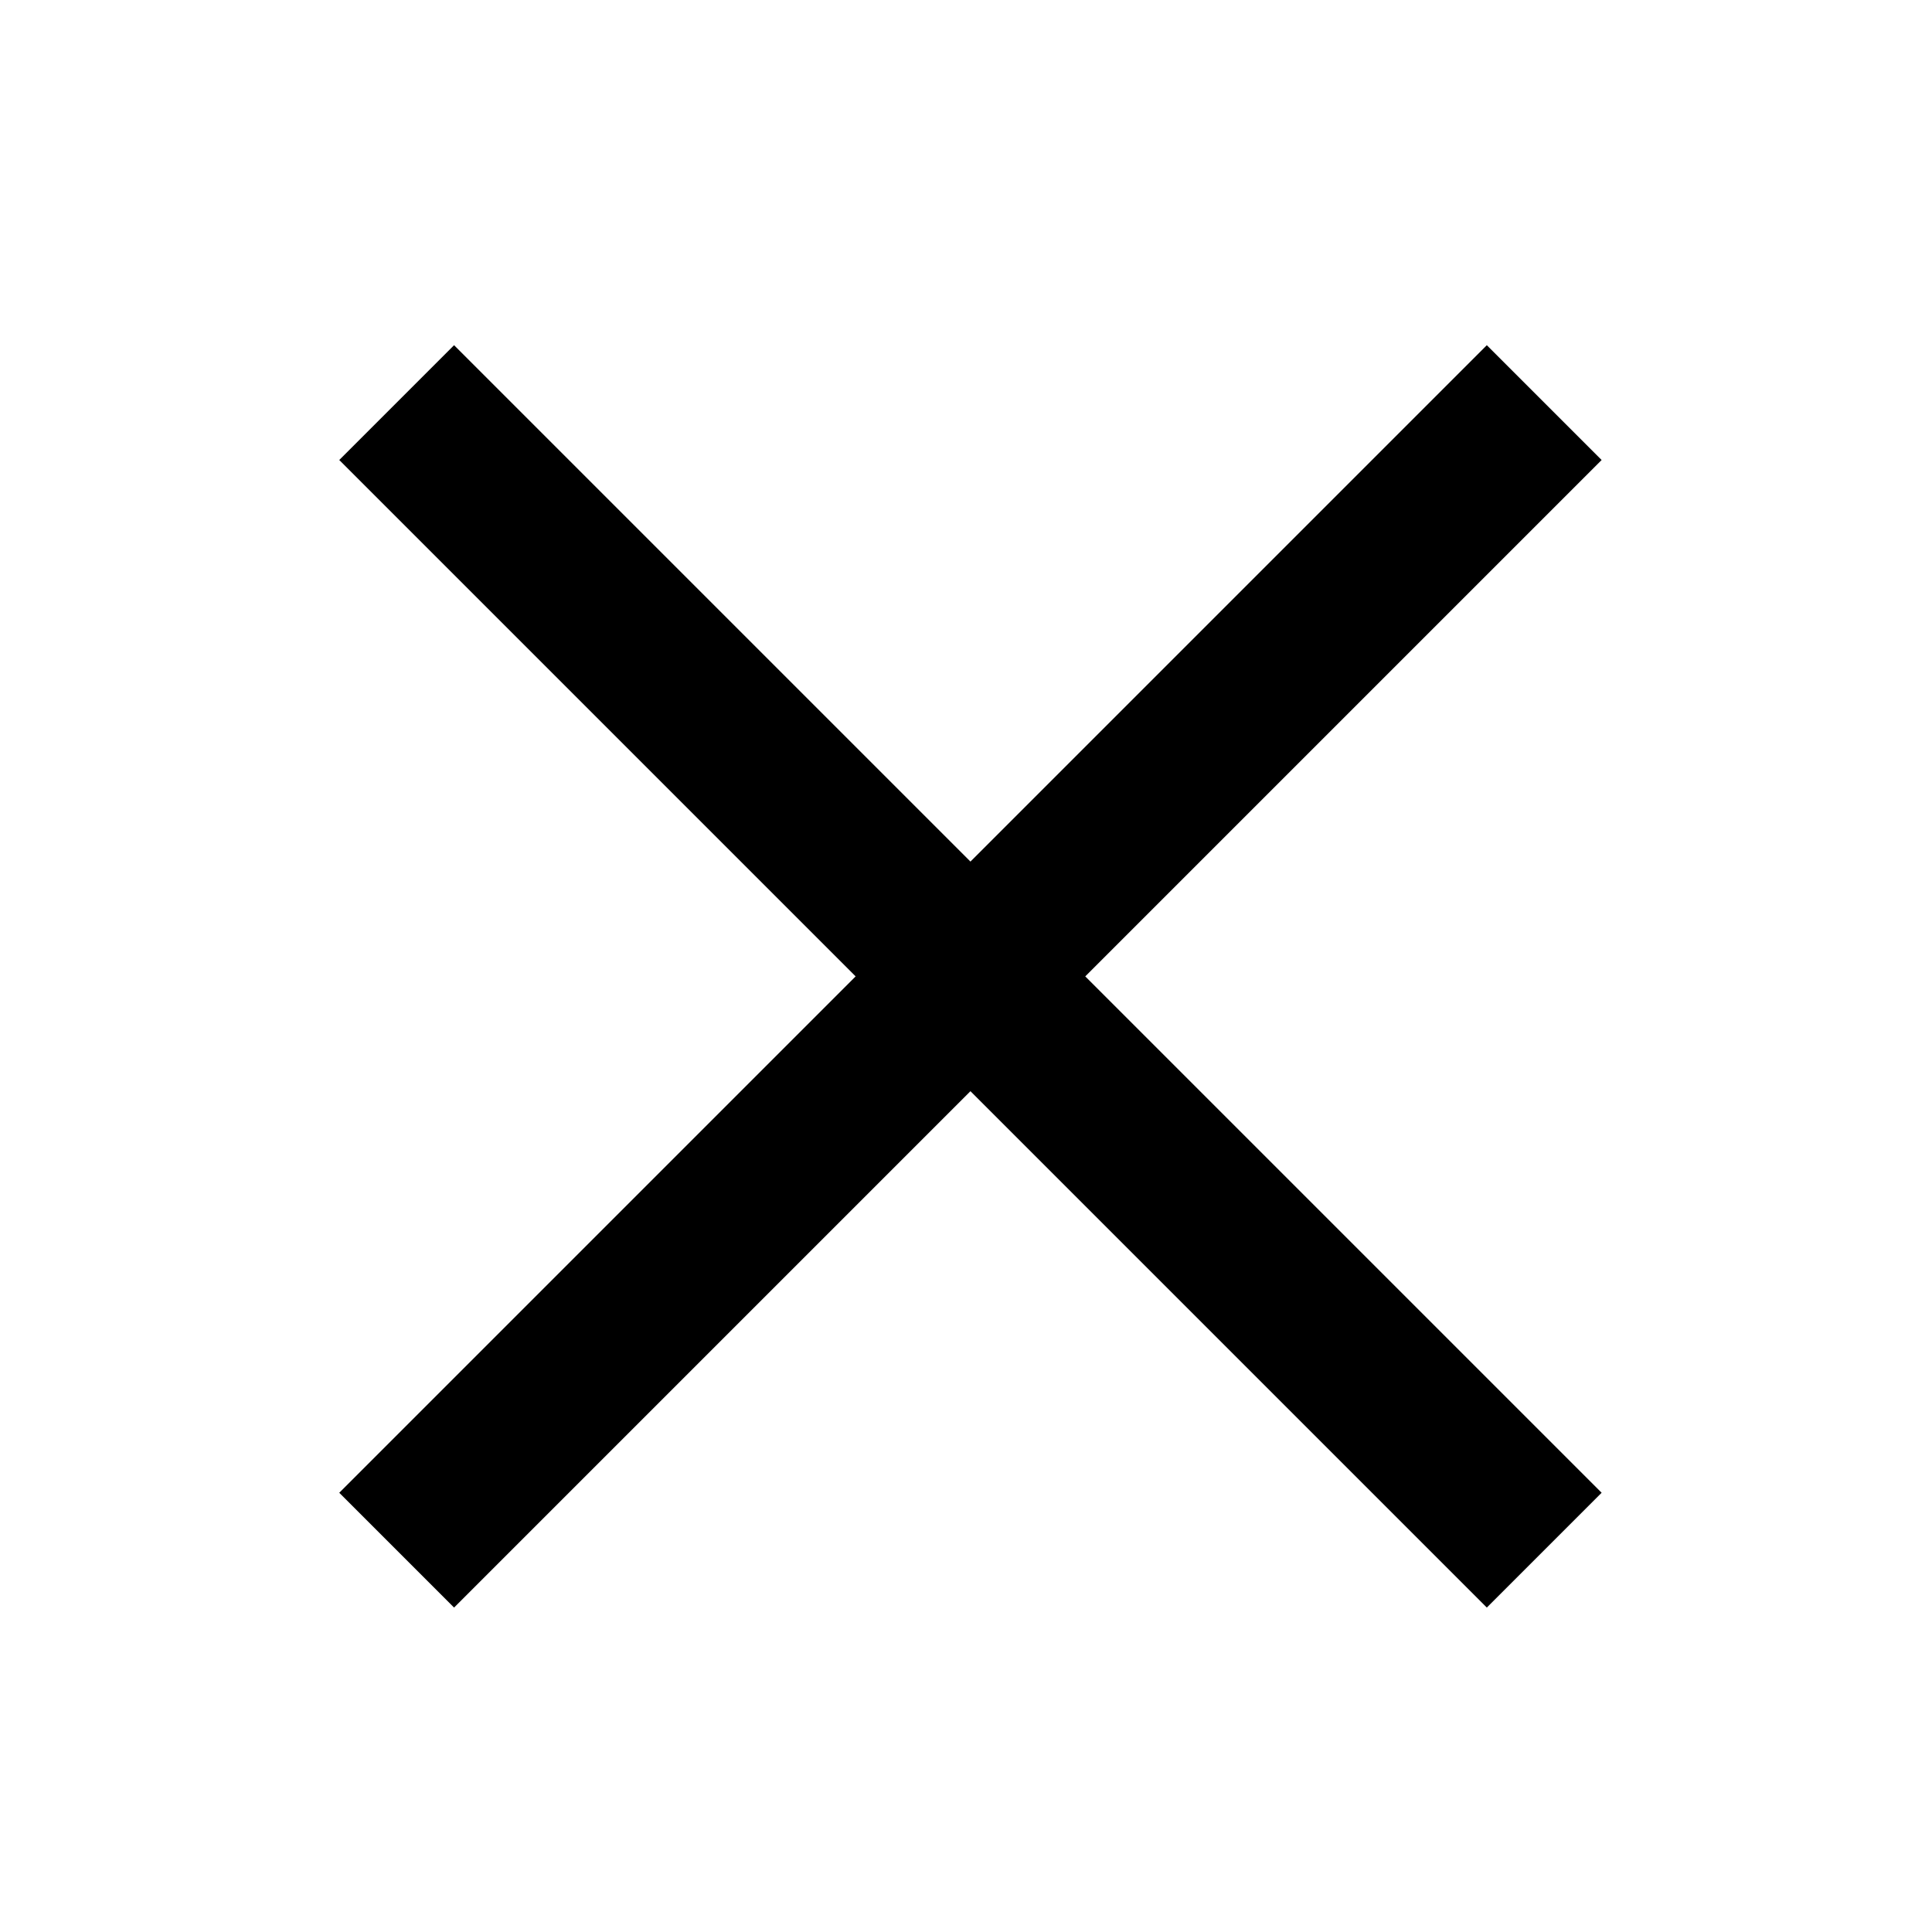
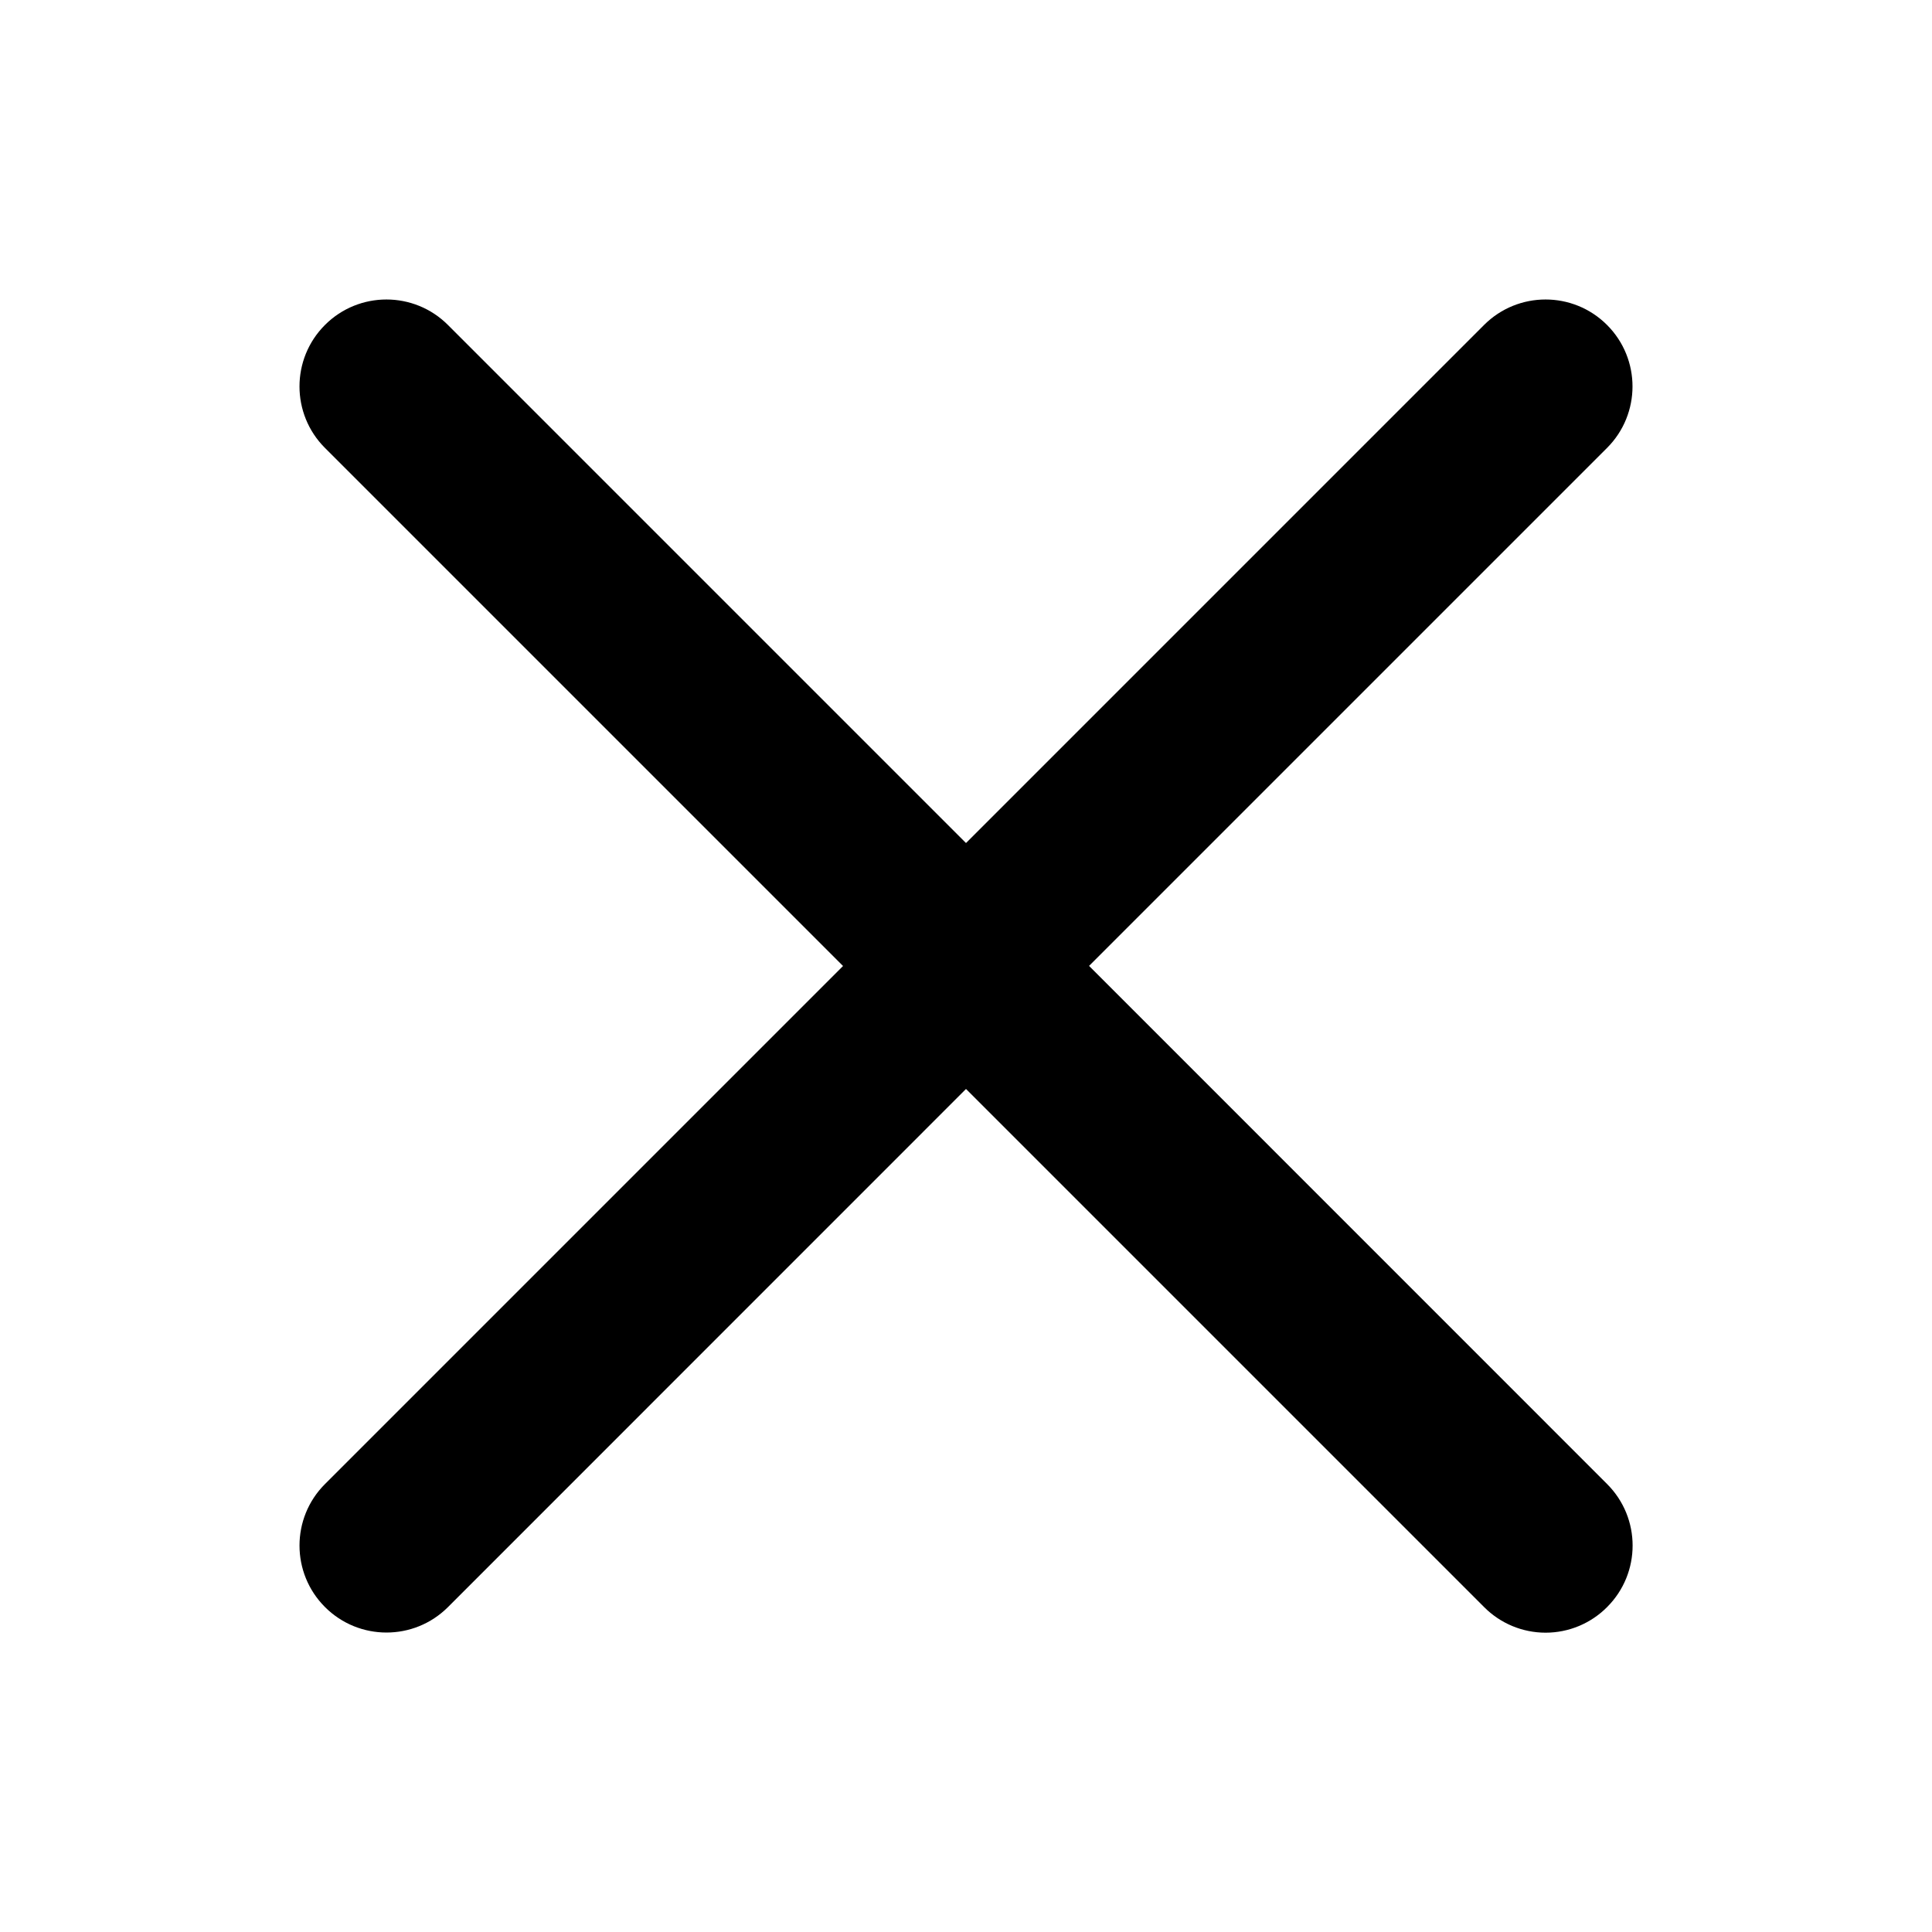
- <svg xmlns="http://www.w3.org/2000/svg" viewBox="0 0 40 40">
-   <path d="m33.16,9.524l-2.377,-2.377l-10.691,10.691l-10.691,-10.691l-2.377,2.377l10.691,10.691l-10.691,10.691l2.377,2.377l10.691,-10.691l10.691,10.691l2.377,-2.377l-10.691,-10.691l10.691,-10.691z" style="fill:currentColor;stroke:none;stroke-width:0px" />
+ <svg xmlns="http://www.w3.org/2000/svg" viewBox="0 0 20 20" fill="currentColor" height="20" width="20">
+   <path d="M11.273 10l5.363-5.363a.9.9 0 10-1.273-1.273L10 8.727 4.637 3.364a.9.9 0 10-1.273 1.273L8.727 10l-5.363 5.363a.9.9 0 101.274 1.273L10 11.273l5.363 5.363a.897.897 0 001.274 0 .9.9 0 000-1.273L11.275 10h-.002z" />
</svg>
